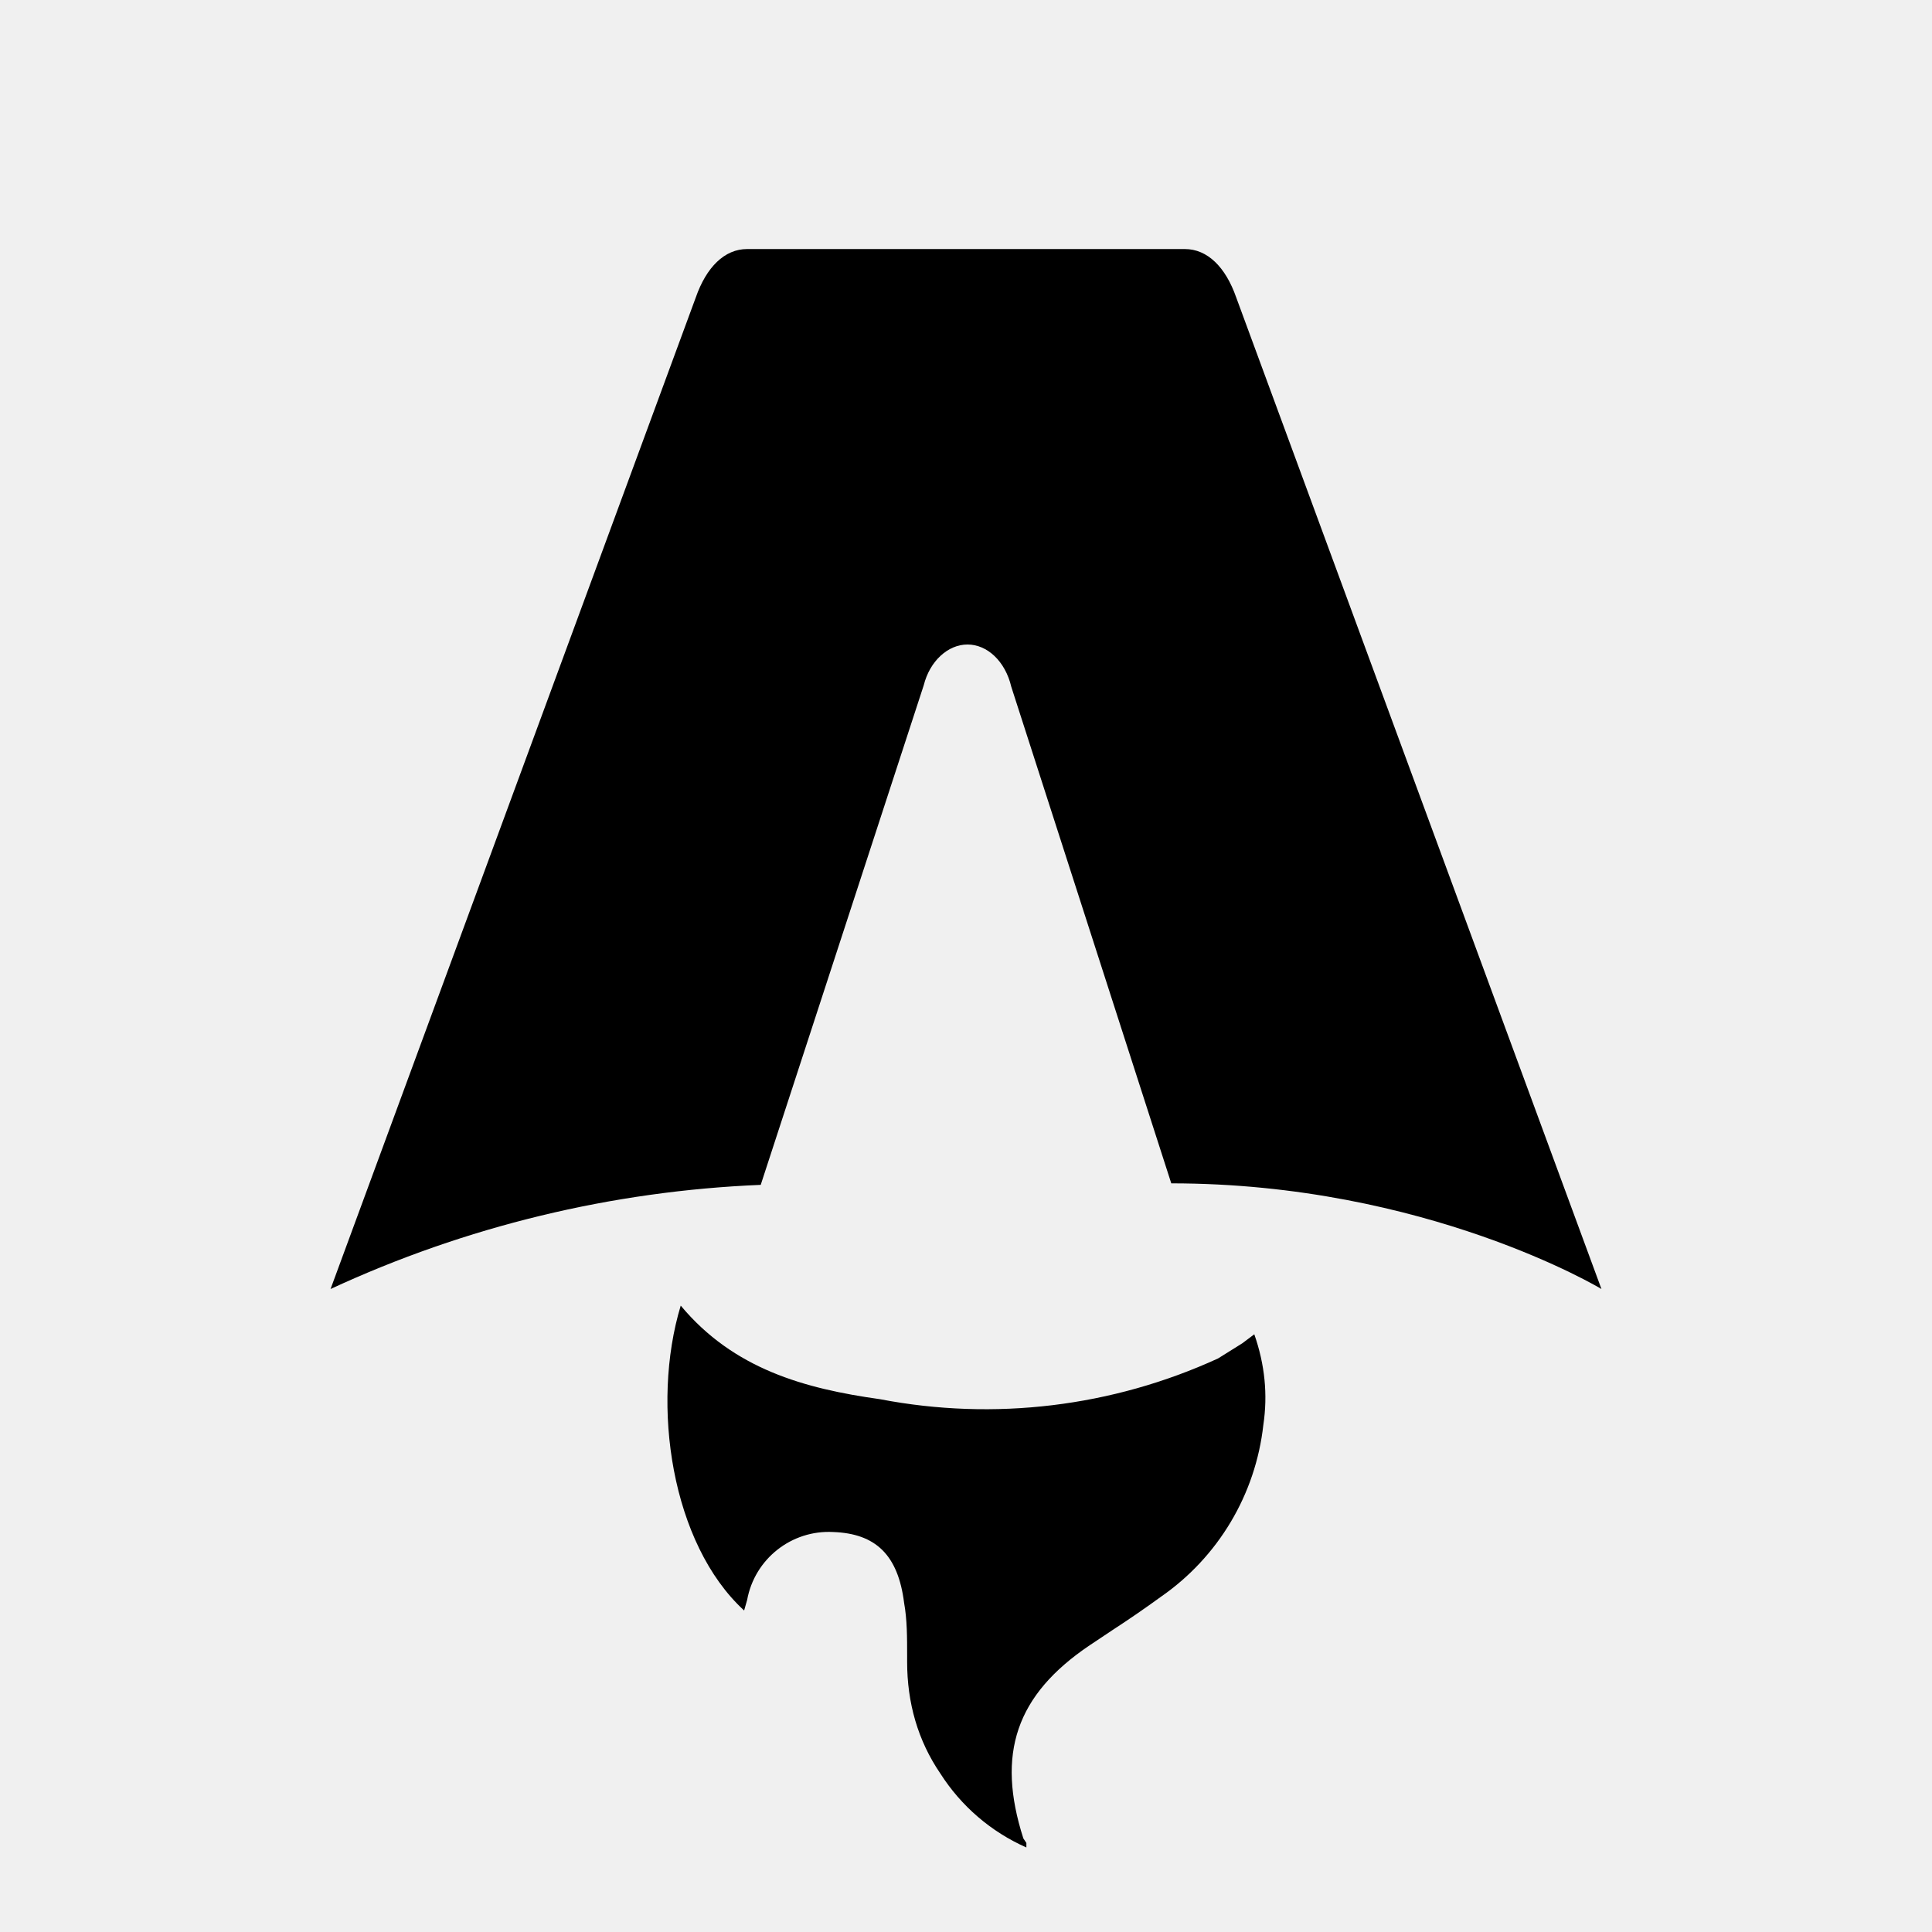
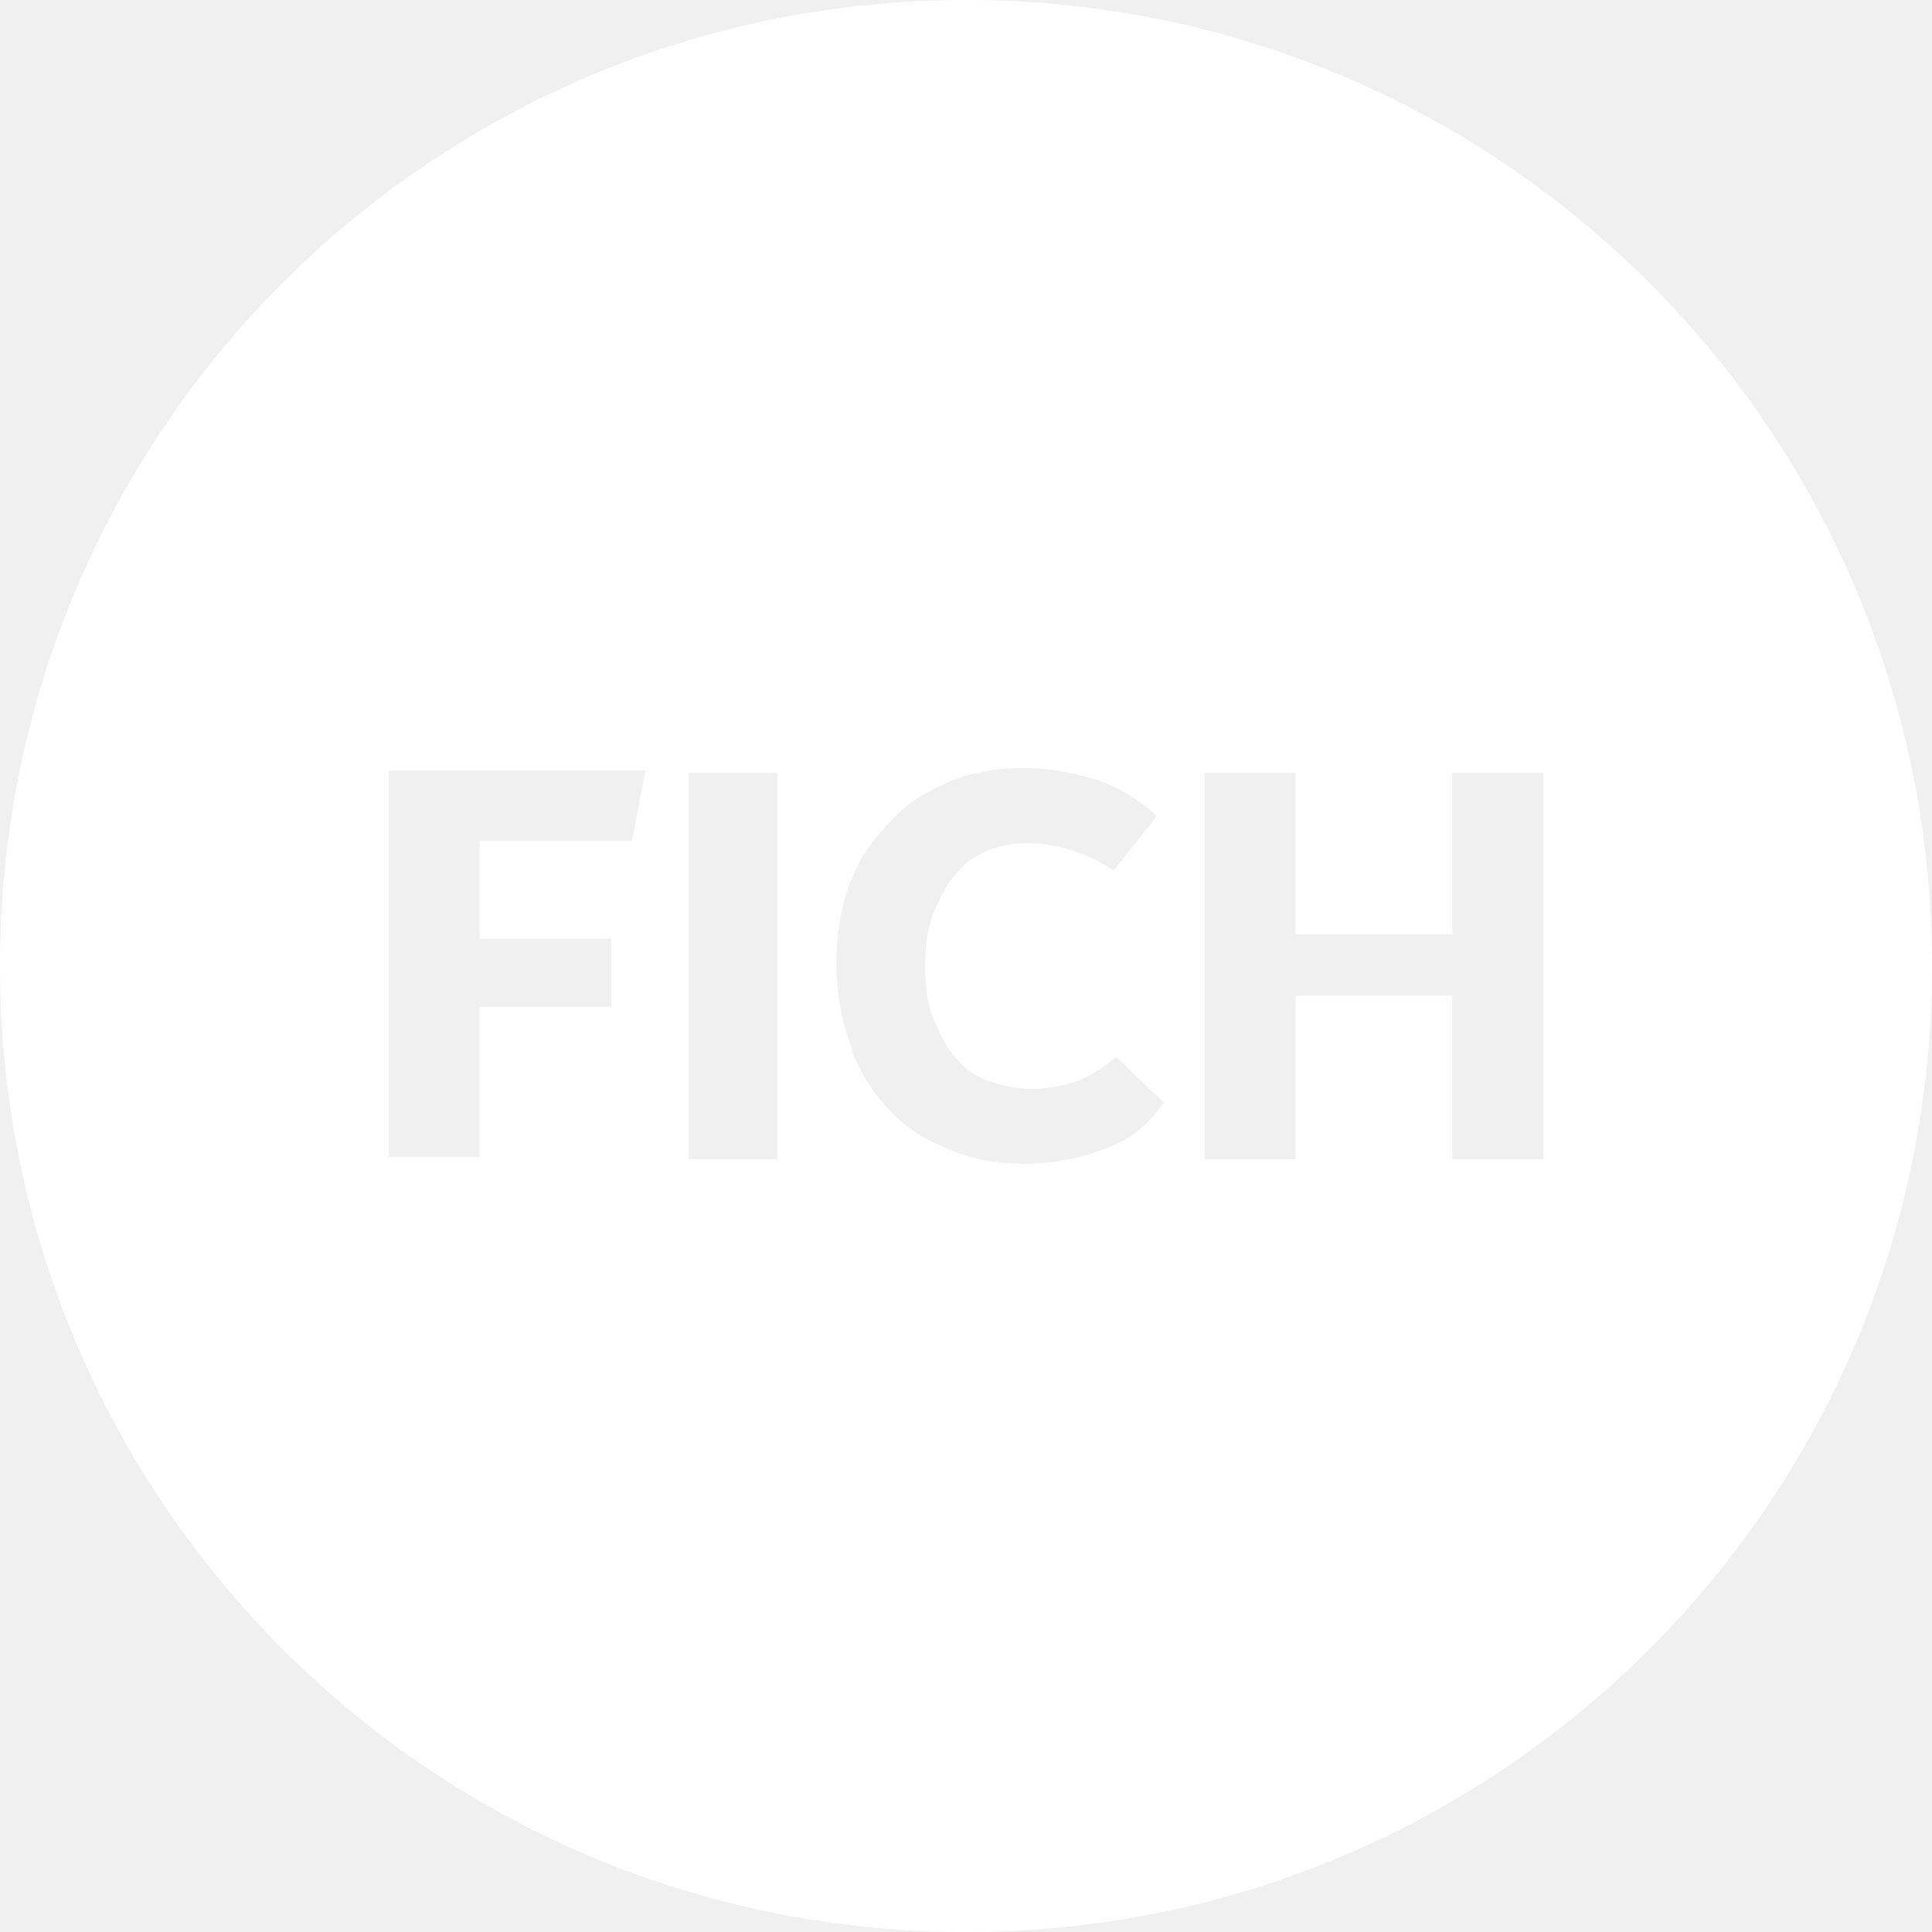
- <svg xmlns="http://www.w3.org/2000/svg" fill="none" viewBox="0 0 128 128">
-   <path d="M50.4 78.5a75.1 75.1 0 0 0-28.5 6.9l24.2-65.7c.7-2 1.9-3.2 3.4-3.2h29c1.5 0 2.7 1.2 3.4 3.2l24.2 65.7s-11.6-7-28.5-7L67 45.5c-.4-1.7-1.6-2.8-2.9-2.8-1.3 0-2.5 1.1-2.9 2.7L50.4 78.5Zm-1.1 28.2Zm-4.2-20.2c-2 6.6-.6 15.8 4.2 20.2a17.5 17.5 0 0 1 .2-.7 5.5 5.5 0 0 1 5.7-4.5c2.8.1 4.3 1.5 4.7 4.7.2 1.1.2 2.3.2 3.5v.4c0 2.7.7 5.2 2.2 7.4a13 13 0 0 0 5.7 4.9v-.3l-.2-.3c-1.8-5.6-.5-9.5 4.4-12.8l1.5-1a73 73 0 0 0 3.2-2.2 16 16 0 0 0 6.8-11.4c.3-2 .1-4-.6-6l-.8.6-1.6 1a37 37 0 0 1-22.4 2.7c-5-.7-9.7-2-13.2-6.2Z" />
-   <style>
-         path { fill: #000; }
-         @media (prefers-color-scheme: dark) {
-             path { fill: #FFF; }
-         }
-     </style>
+ <svg xmlns="http://www.w3.org/2000/svg" width="50" height="50" viewBox="0 0 50 50" fill="none">
+   <path d="M25 0C11.177 0 0 11.177 0 25C0 38.824 11.177 50 25 50C38.824 50 50 38.824 50 25C50 11.177 38.824 0 25 0ZM16.353 21.765H12.412V24.294H15.823V26.059H12.412V29.941H10.059V19.941H16.706L16.353 21.765ZM20.118 30H17.823V20H20.118V30ZM28.647 29.706C28.059 29.941 27.353 30.118 26.529 30.118C25.765 30.118 25.118 30 24.471 29.706C23.882 29.471 23.353 29.118 22.941 28.647C22.529 28.177 22.177 27.647 22 27C21.765 26.353 21.647 25.706 21.647 24.941C21.647 24.412 21.706 23.882 21.823 23.412C21.941 22.941 22.118 22.529 22.353 22.118C22.588 21.765 22.882 21.412 23.177 21.118C23.471 20.823 23.823 20.588 24.177 20.412C24.529 20.235 24.941 20.059 25.353 20C25.765 19.882 26.177 19.882 26.588 19.882C27.177 19.882 27.765 20 28.353 20.177C28.941 20.353 29.471 20.706 29.941 21.118L28.823 22.529C28.471 22.294 28.118 22.118 27.706 22C27.353 21.882 26.941 21.823 26.588 21.823C26.235 21.823 25.882 21.882 25.588 22C25.294 22.118 25 22.294 24.765 22.588C24.529 22.823 24.353 23.177 24.177 23.588C24 24 23.941 24.471 23.941 25C23.941 25.529 24 26 24.177 26.412C24.353 26.823 24.529 27.177 24.765 27.412C25 27.706 25.294 27.882 25.647 28C26 28.118 26.294 28.177 26.706 28.177C27.059 28.177 27.471 28.118 27.823 28C28.177 27.882 28.529 27.647 28.882 27.353L30.118 28.529C29.765 29.059 29.294 29.471 28.647 29.706ZM39.941 30H37.588V25.765H33.529V30H31.177V20H33.529V24.177H37.588V20H39.941V30Z" fill="white" />
</svg>
